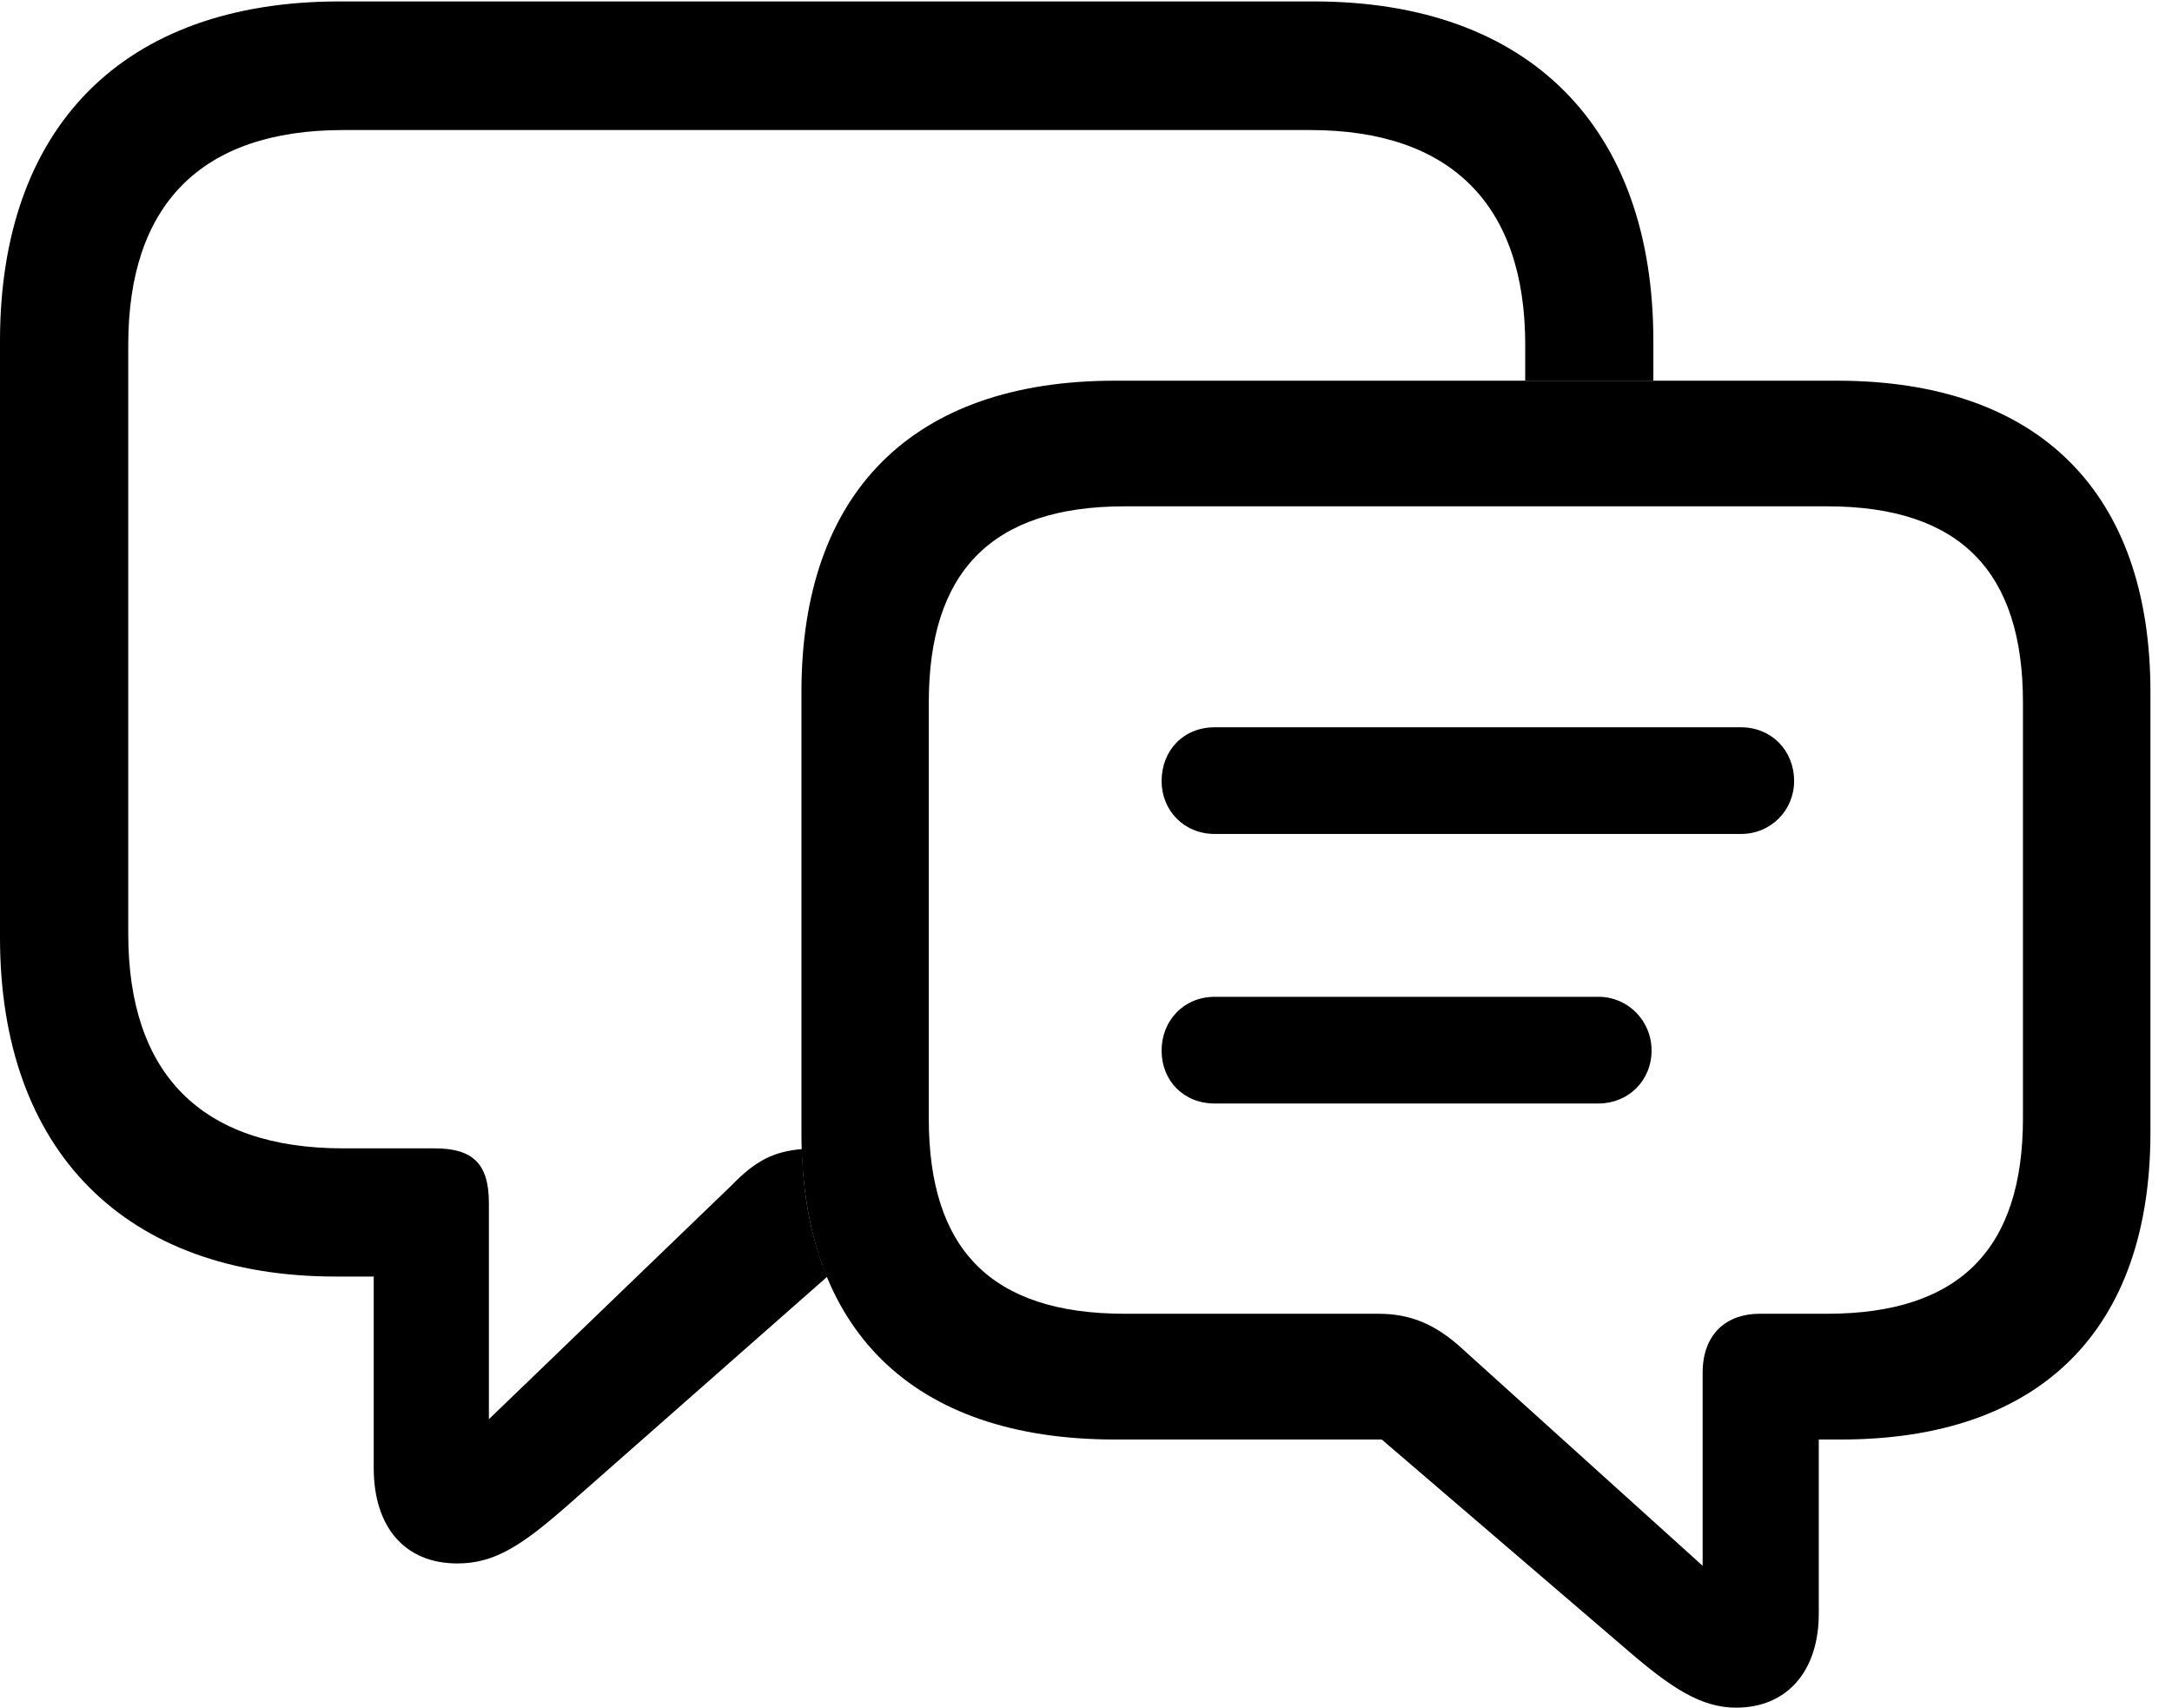
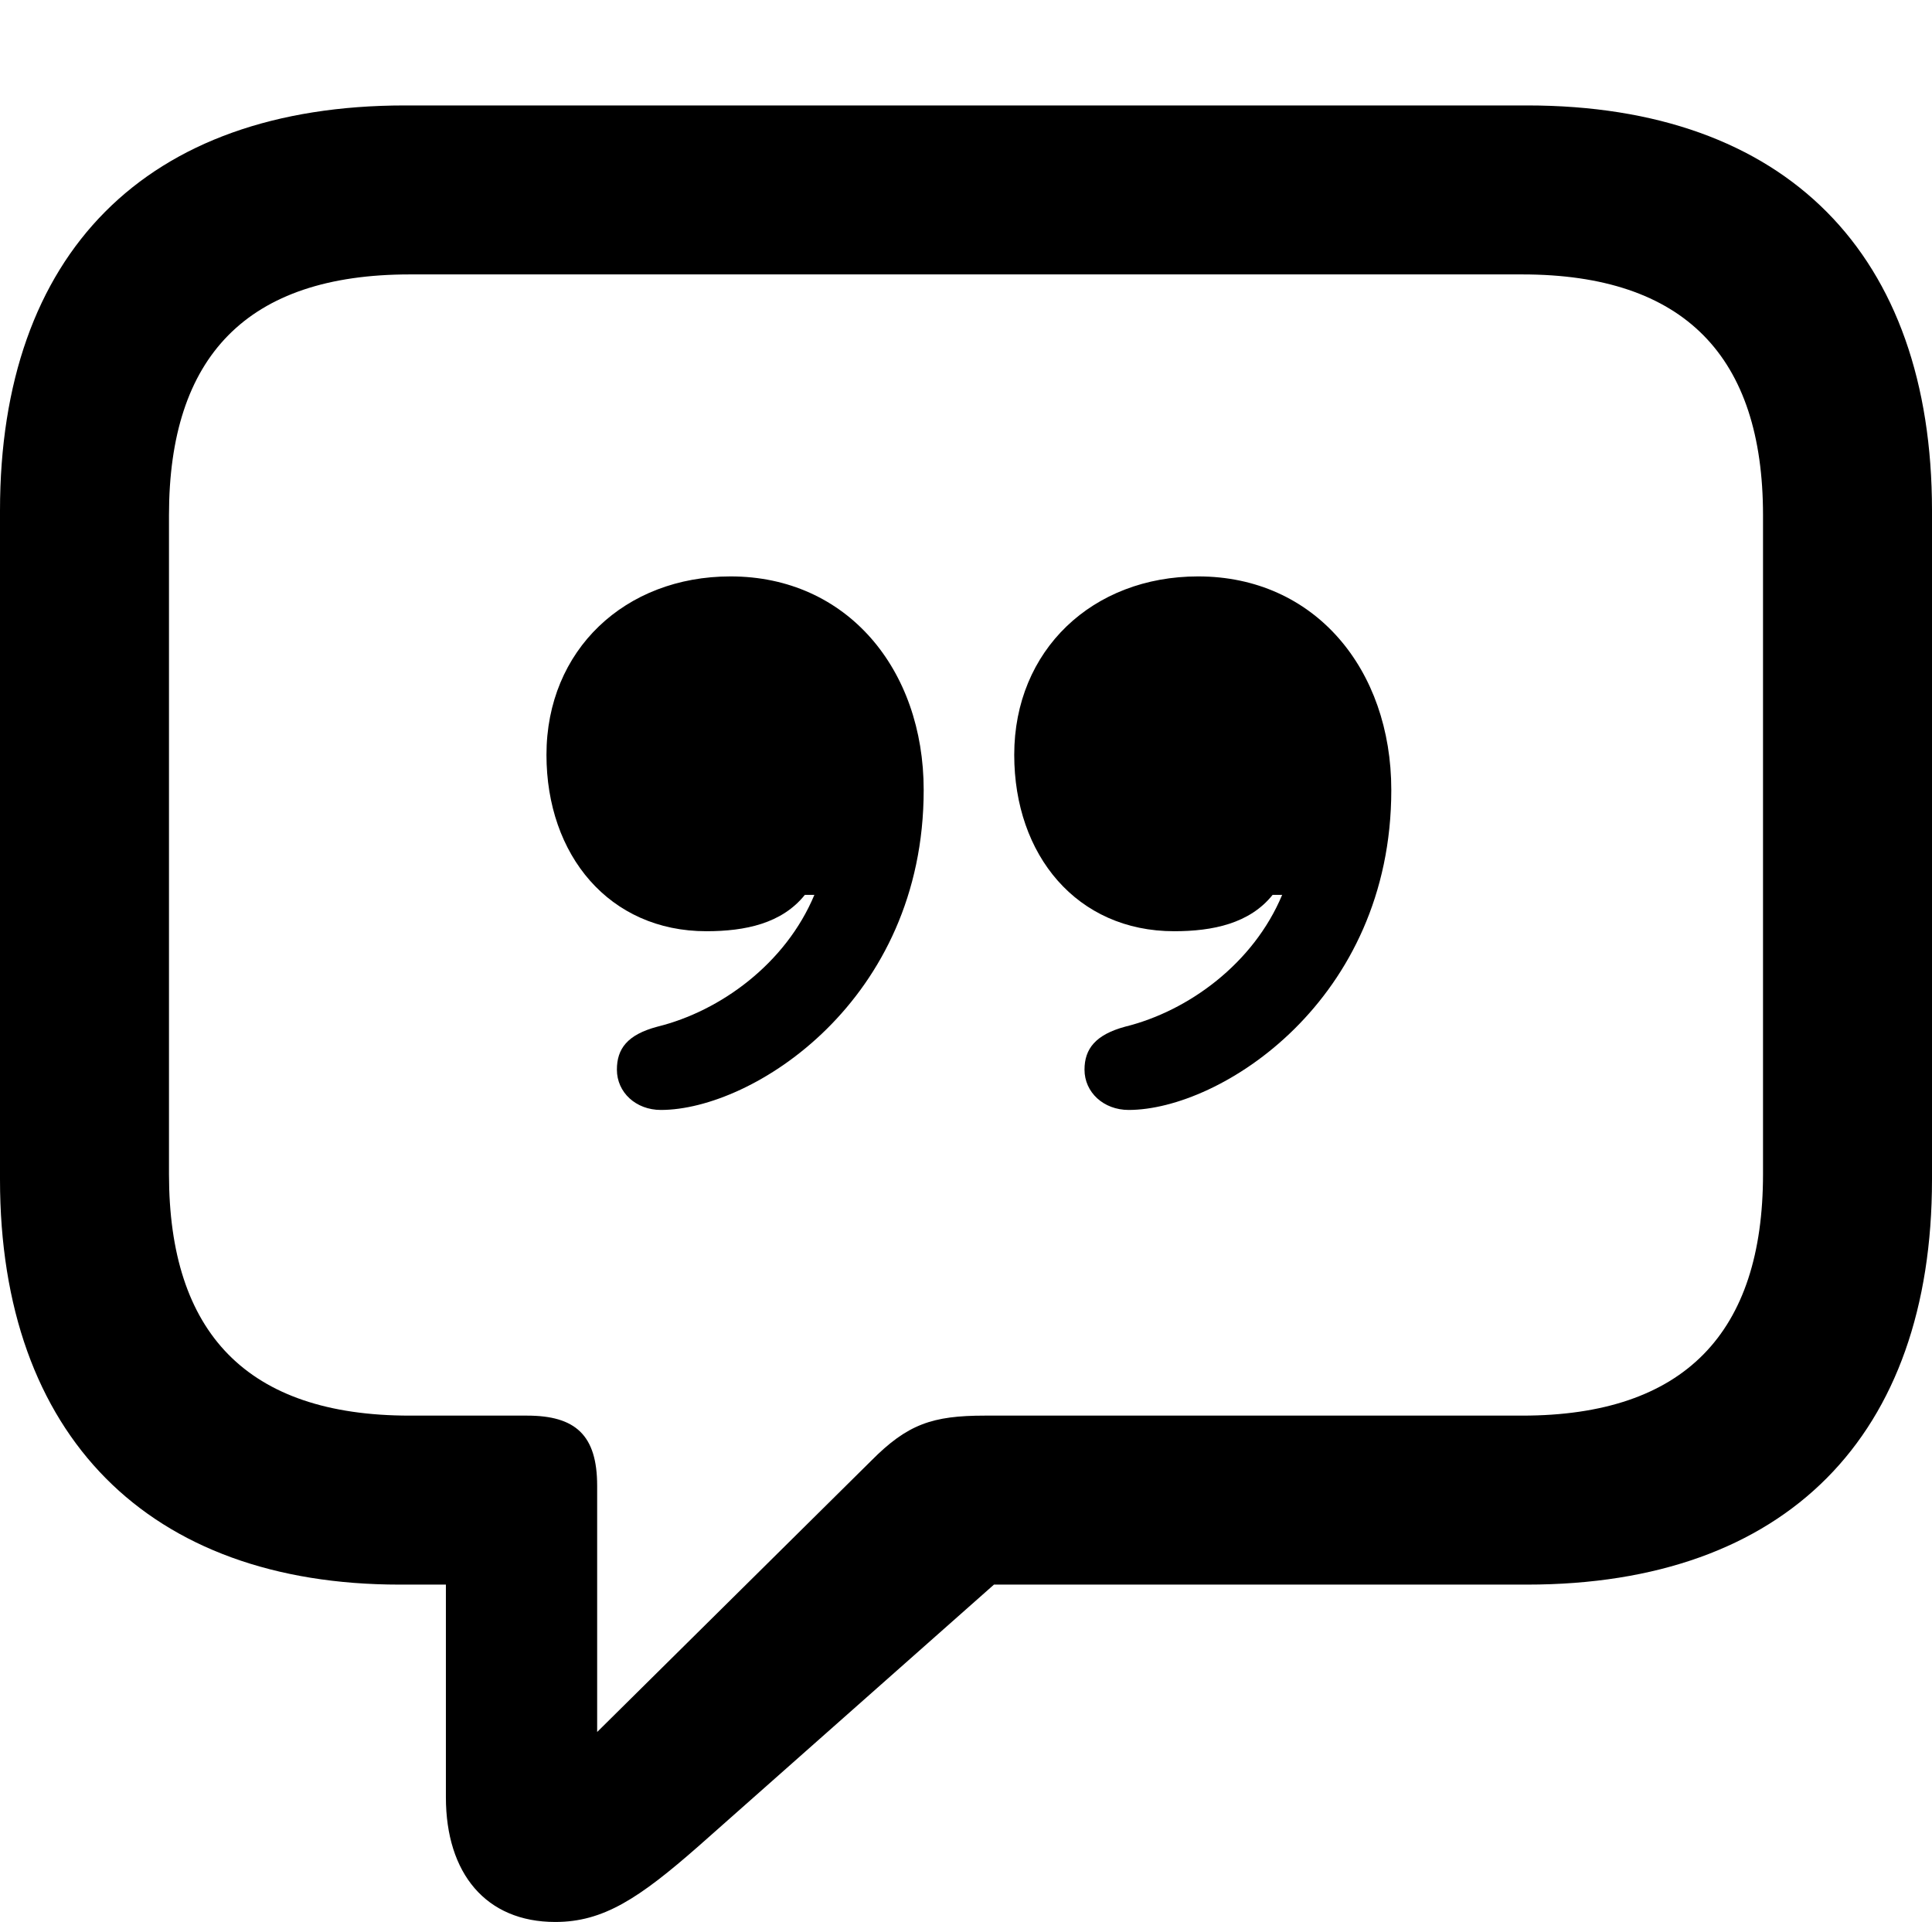
- <svg xmlns="http://www.w3.org/2000/svg" version="1.1" viewBox="0 0 36.359 28.587" preserveAspectRatio="xMinYMin meet">
+ <svg xmlns="http://www.w3.org/2000/svg" version="1.1" viewBox="0 0 218.75 217.609" preserveAspectRatio="xMinYMin meet">
  <g>
-     <rect height="28.587" opacity="0" width="36.359" x="0" y="0" />
-     <path class="fill secondary" d="M27.677 5.708L27.677 6.373L25.532 6.373L25.532 5.77C25.532 3.444 24.303 2.177 21.931 2.177L5.746 2.177C3.35 2.177 2.147 3.444 2.147 5.77L2.147 15.632C2.147 17.959 3.35 19.224 5.746 19.224L7.278 19.224C7.908 19.224 8.184 19.475 8.184 20.137L8.184 23.758L12.251 19.839C12.65 19.429 12.95 19.277 13.425 19.236C13.445 20.048 13.588 20.762 13.847 21.373L9.485 25.215C8.74 25.867 8.282 26.173 7.657 26.173C6.774 26.173 6.256 25.561 6.256 24.575L6.256 21.37L5.62 21.37C2.104 21.37 0 19.274 0 15.695L0 5.708C0 2.129 2.061 0.024 5.684 0.024L21.993 0.024C25.607 0.024 27.677 2.137 27.677 5.708Z" />
-     <path class="fill primary" d="M20.335 13.961L29.142 13.961C29.648 13.961 30.033 13.562 30.033 13.076C30.033 12.558 29.65 12.175 29.142 12.175L20.335 12.175C19.812 12.175 19.445 12.561 19.445 13.076C19.445 13.563 19.816 13.961 20.335 13.961ZM20.335 18.473L26.759 18.473C27.252 18.473 27.647 18.095 27.647 17.586C27.647 17.089 27.254 16.687 26.759 16.687L20.335 16.687C19.812 16.687 19.445 17.091 19.445 17.586C19.445 18.095 19.816 18.473 20.335 18.473ZM18.663 24.098L23.13 24.098L27.257 27.637C27.971 28.251 28.473 28.587 29.061 28.587C29.925 28.587 30.446 27.964 30.446 27.015L30.446 24.098L30.817 24.098C34.166 24.098 35.998 22.253 35.998 18.957L35.998 11.585C35.998 8.251 34.14 6.373 30.749 6.373L18.663 6.373C15.272 6.373 13.416 8.251 13.416 11.585L13.416 18.973C13.416 22.261 15.272 24.098 18.663 24.098ZM18.829 21.993C16.579 21.993 15.548 20.902 15.548 18.727L15.548 11.759C15.548 9.591 16.579 8.476 18.829 8.476L30.584 8.476C32.834 8.476 33.864 9.591 33.864 11.759L33.864 18.719C33.864 20.886 32.826 21.993 30.584 21.993L29.454 21.993C28.914 21.993 28.502 22.319 28.502 22.981L28.502 26.212L24.481 22.581C24.03 22.166 23.608 21.993 23.074 21.993Z" />
+     <rect height="217.609" opacity="0" width="218.75" x="0" y="0" />
+     <path class="fill primary" d="M62.871 217.609C68.306 217.609 72.347 214.947 79.113 209.006L112.541 179.412L172.898 179.412C202.281 179.412 218.75 162.525 218.75 133.543L218.75 57.807C218.75 28.824 202.281 11.938 172.898 11.938L45.852 11.938C16.469 11.938 0 28.744 0 57.807L0 133.543C0 162.605 16.873 179.412 45.236 179.412L50.486 179.412L50.486 203.484C50.486 212.111 55.016 217.609 62.871 217.609ZM67.613 196.1L67.613 168.219C67.613 162.488 65.158 160.279 59.674 160.279L46.396 160.279C27.935 160.279 19.133 150.889 19.133 132.936L19.133 58.334C19.133 40.381 27.935 31.07 46.396 31.07L172.353 31.07C190.734 31.07 199.617 40.381 199.617 58.334L199.617 132.936C199.617 150.889 190.734 160.279 172.353 160.279L111.515 160.279C105.572 160.279 102.75 161.236 98.617 165.414Z" />
+     <path class="fill primary" d="M61.873 85.463C61.873 96.824 68.982 105.435 79.982 105.435C84.383 105.435 88.537 104.559 91.129 101.318L92.209 101.318C88.965 109.09 81.586 114.477 74.43 116.242C71.027 117.148 69.848 118.746 69.848 121.107C69.848 123.689 72.004 125.67 74.826 125.67C85.217 125.67 104.584 113.318 104.584 89.445C104.584 75.777 95.902 65.262 82.715 65.262C70.767 65.262 61.873 73.596 61.873 85.463ZM114.836 85.463C114.836 96.824 121.928 105.435 132.945 105.435C137.328 105.435 141.5 104.559 144.092 101.318L145.172 101.318C141.928 109.09 134.549 114.477 127.392 116.242C124.053 117.148 122.793 118.746 122.793 121.107C122.793 123.689 124.967 125.67 127.789 125.67C138.162 125.67 157.529 113.318 157.529 89.445C157.529 75.777 148.865 65.262 135.66 65.262C123.713 65.262 114.836 73.596 114.836 85.463Z" />
  </g>
</svg>
